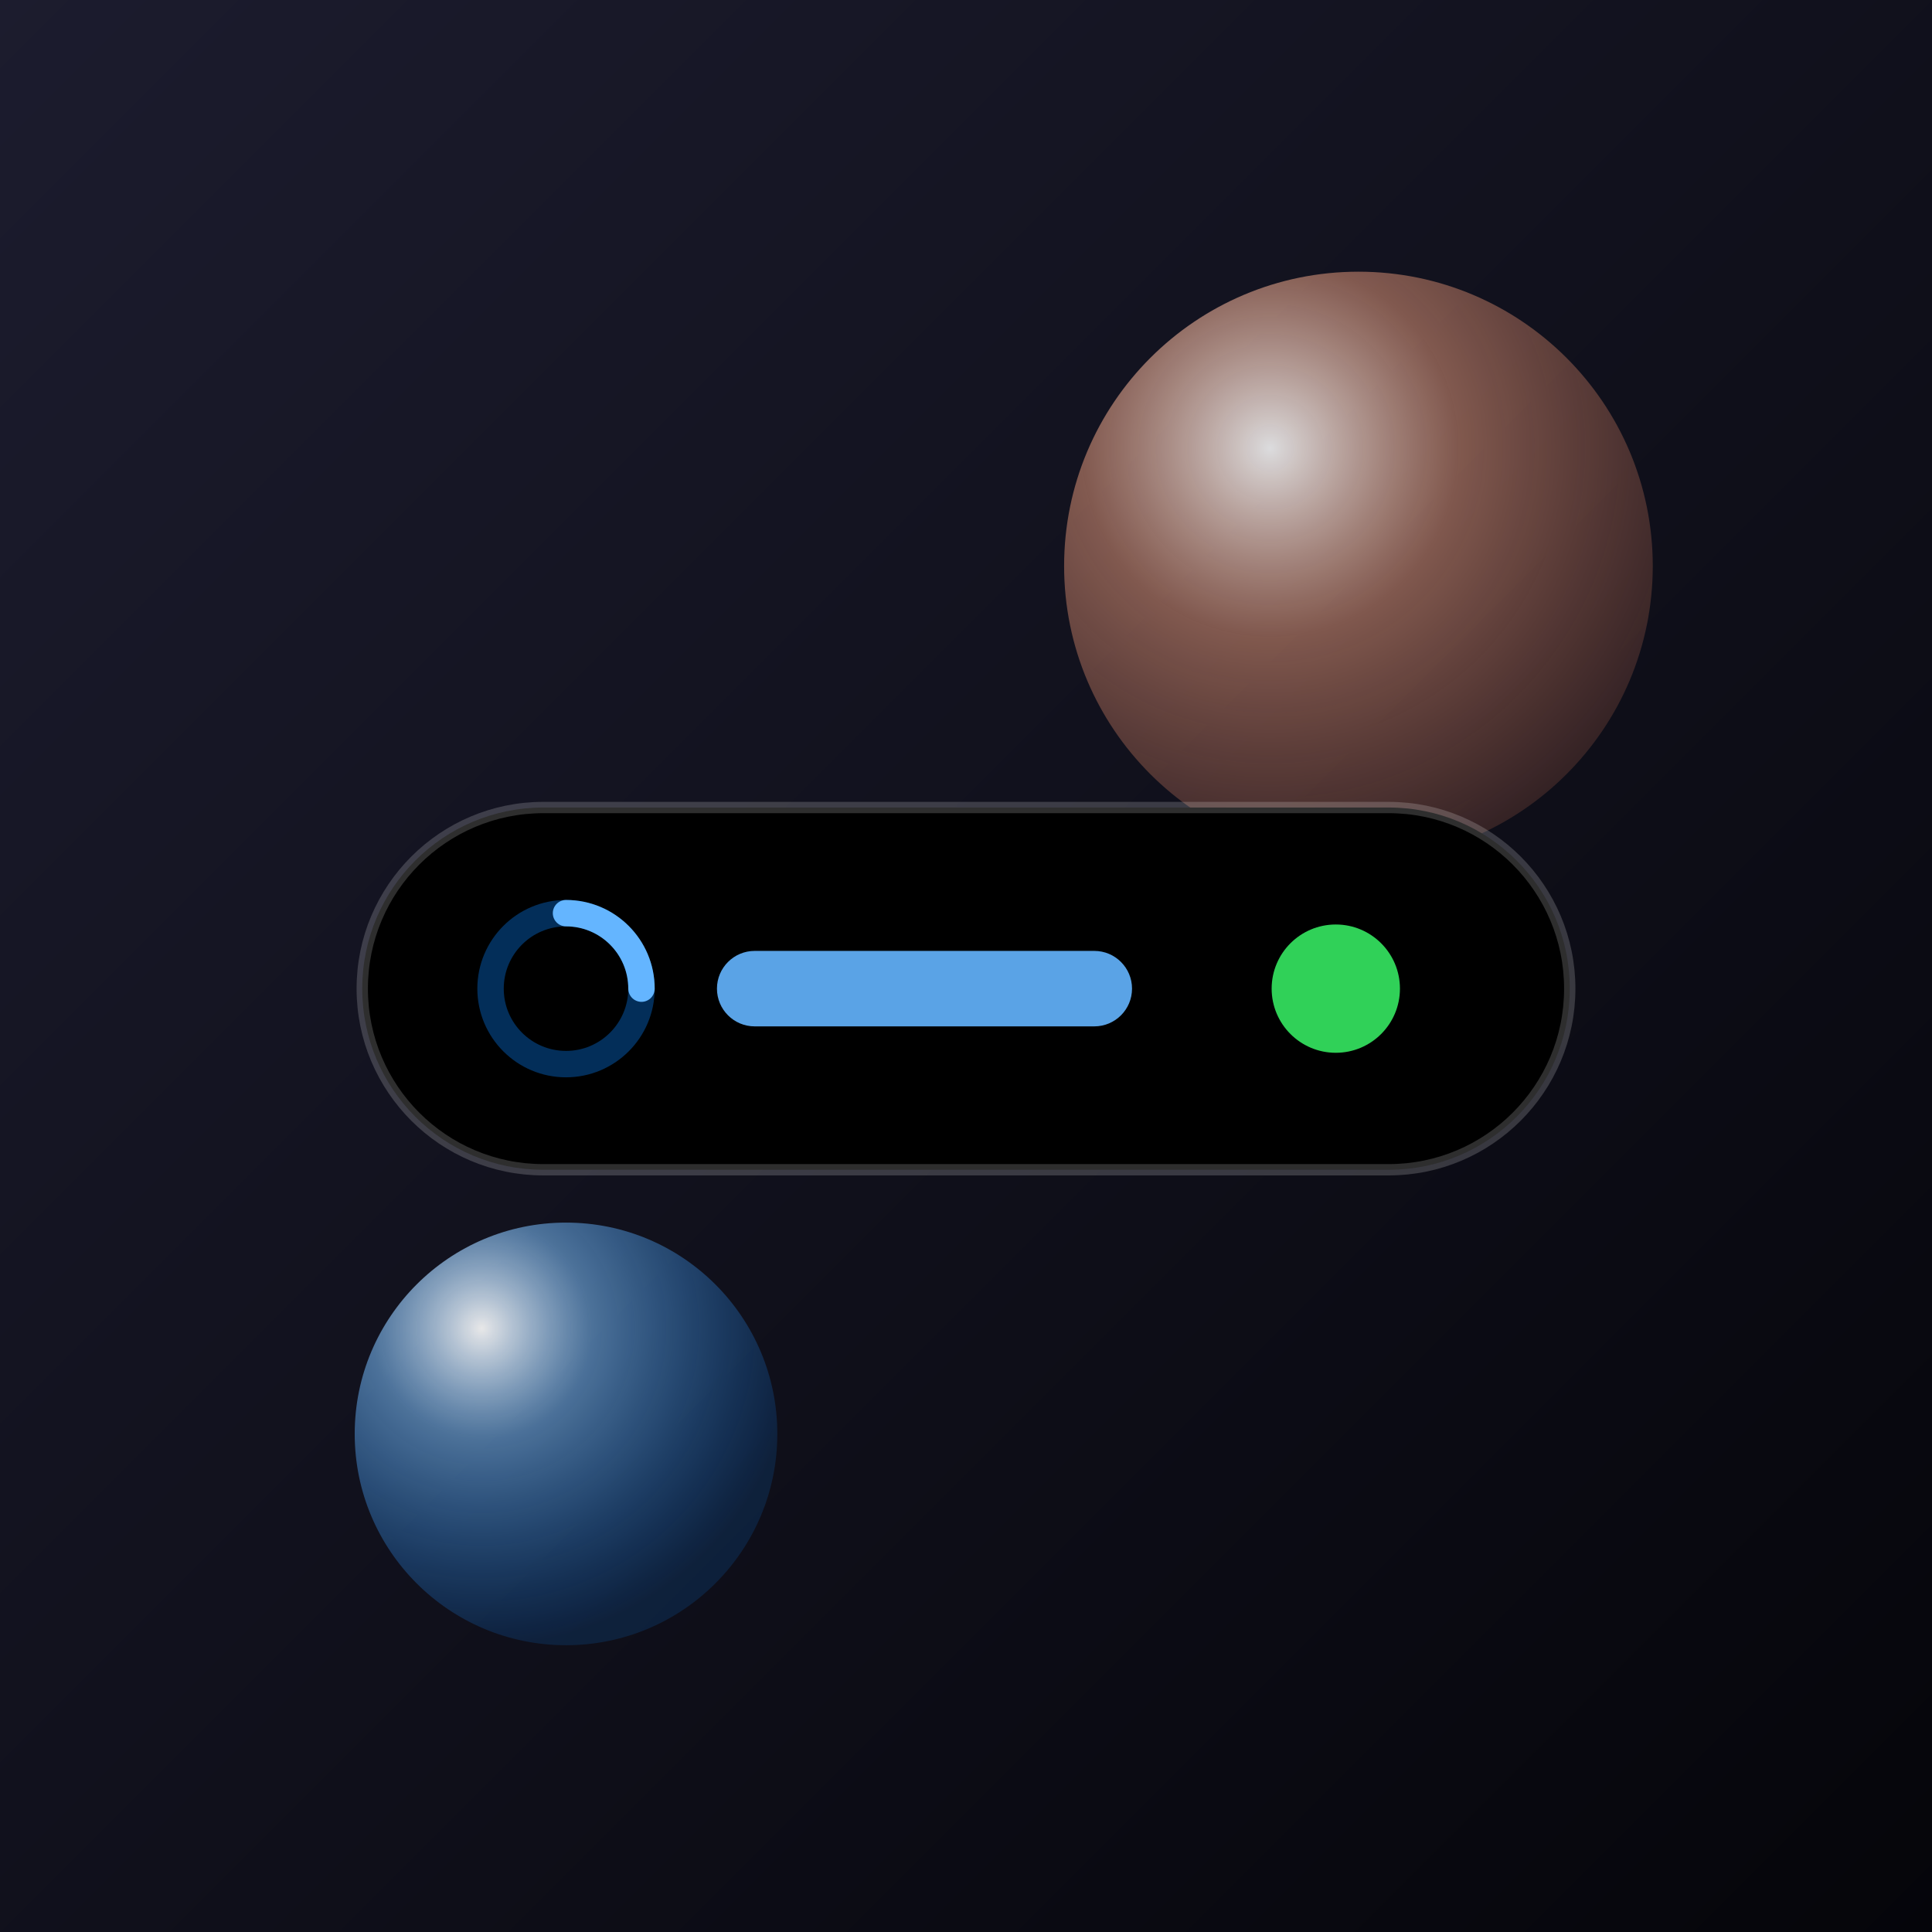
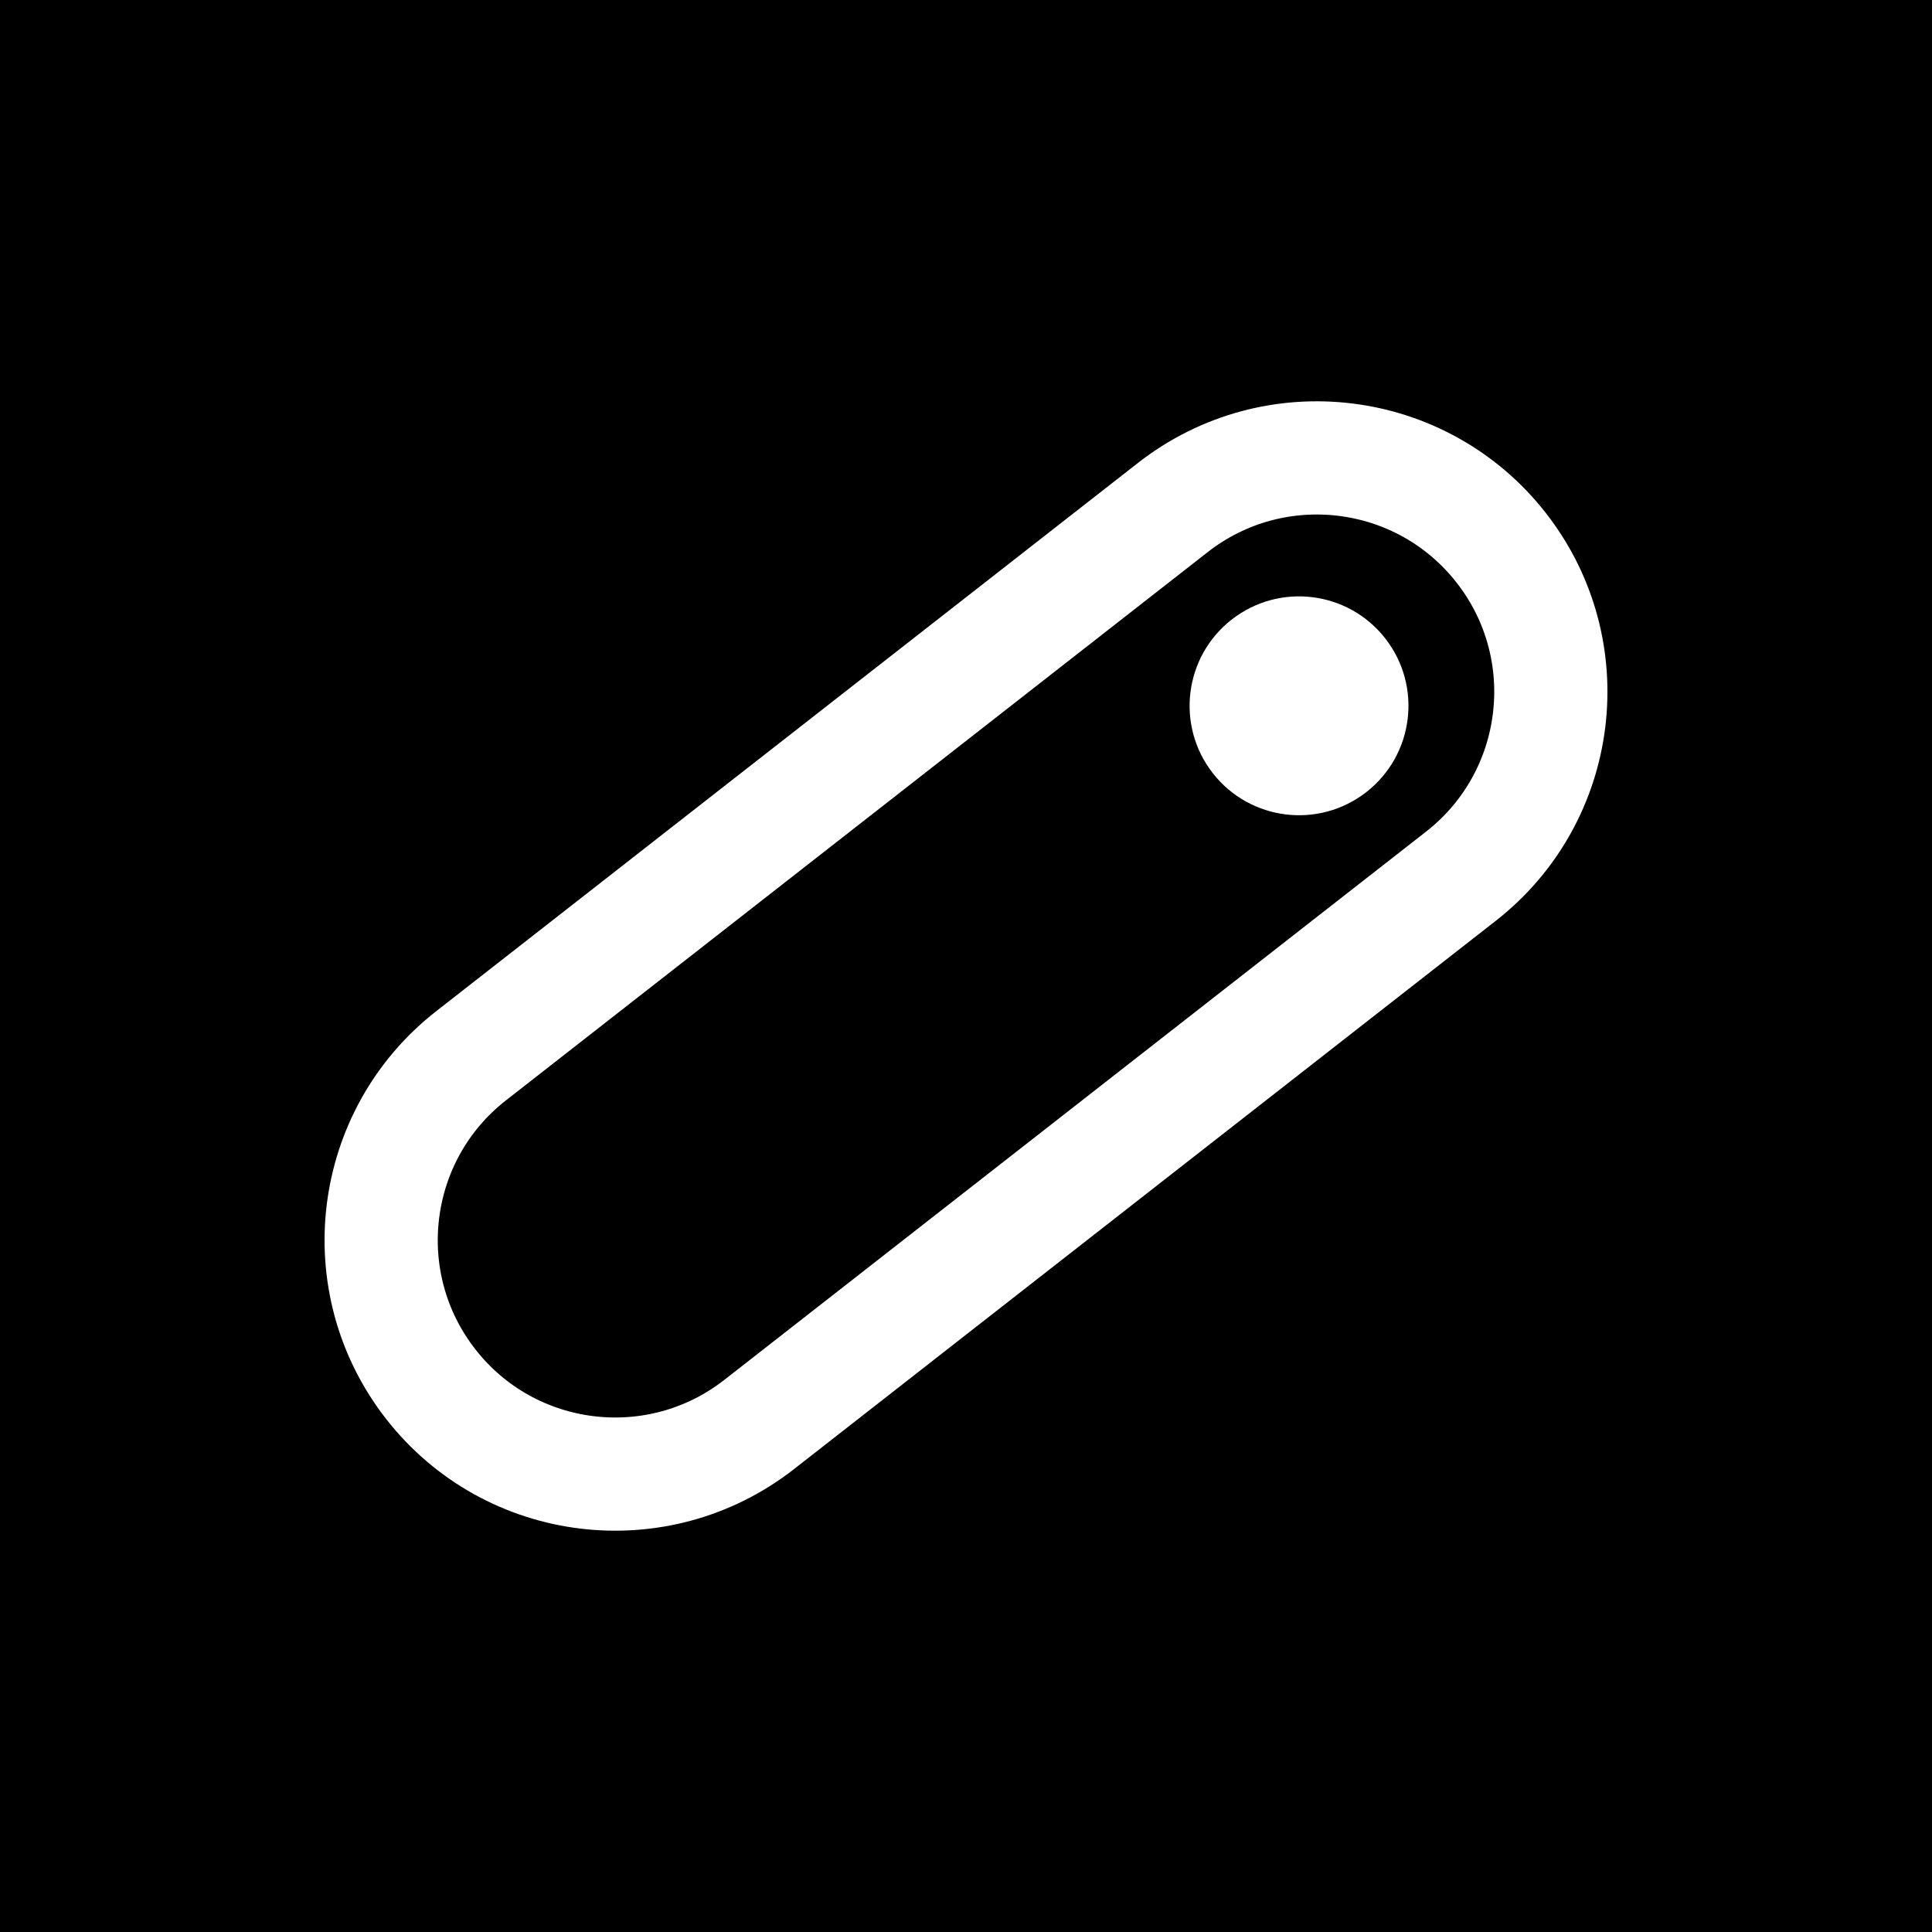
<svg xmlns="http://www.w3.org/2000/svg" viewBox="0 0 512 512">
-   <defs>
-     <linearGradient id="h" x1="0" y1="0" x2="1" y2="1">
-       <stop offset="0" stop-color="#1c1c2e" />
-       <stop offset="1" stop-color="#05050a" />
-     </linearGradient>
-     <radialGradient id="g1" cx="0.3" cy="0.25" r="0.75">
-       <stop offset="0" stop-color="#ffffff" stop-opacity="0.9" />
-       <stop offset="0.35" stop-color="#7cc0ff" stop-opacity="0.55" />
-       <stop offset="1" stop-color="#0a84ff" stop-opacity="0.15" />
-     </radialGradient>
-     <radialGradient id="g2" cx="0.35" cy="0.3" r="0.8">
-       <stop offset="0" stop-color="#ffffff" stop-opacity="0.85" />
-       <stop offset="0.4" stop-color="#f0a080" stop-opacity="0.5" />
-       <stop offset="1" stop-color="#d97757" stop-opacity="0.15" />
-     </radialGradient>
-   </defs>
-   <rect width="512" height="512" fill="url(#h)" />
-   <circle cx="360" cy="150" r="78" fill="url(#g2)" />
-   <circle cx="150" cy="380" r="56" fill="url(#g1)" />
-   <rect x="96" y="214" width="320" height="96" rx="48" fill="#000" stroke="#ffffff" stroke-opacity="0.18" stroke-width="3" />
-   <circle cx="150" cy="262" r="20" fill="none" stroke="#0a84ff" stroke-opacity="0.35" stroke-width="7" />
-   <path d="M150 242a20 20 0 0 1 20 20" fill="none" stroke="#64b5ff" stroke-width="7" stroke-linecap="round" />
-   <rect x="190" y="252" width="110" height="20" rx="10" fill="#64b5ff" fill-opacity="0.9" />
-   <circle cx="354" cy="262" r="17" fill="#30d158" />
+   <rect width="512" height="512" fill="#000" />
+   <g transform="rotate(-38 256 256)">
+     <rect x="76" y="194" width="360" height="124" rx="62" fill="none" stroke="#fff" stroke-width="30" />
+     <circle cx="368" cy="256" r="29" fill="#fff" />
+   </g>
</svg>
